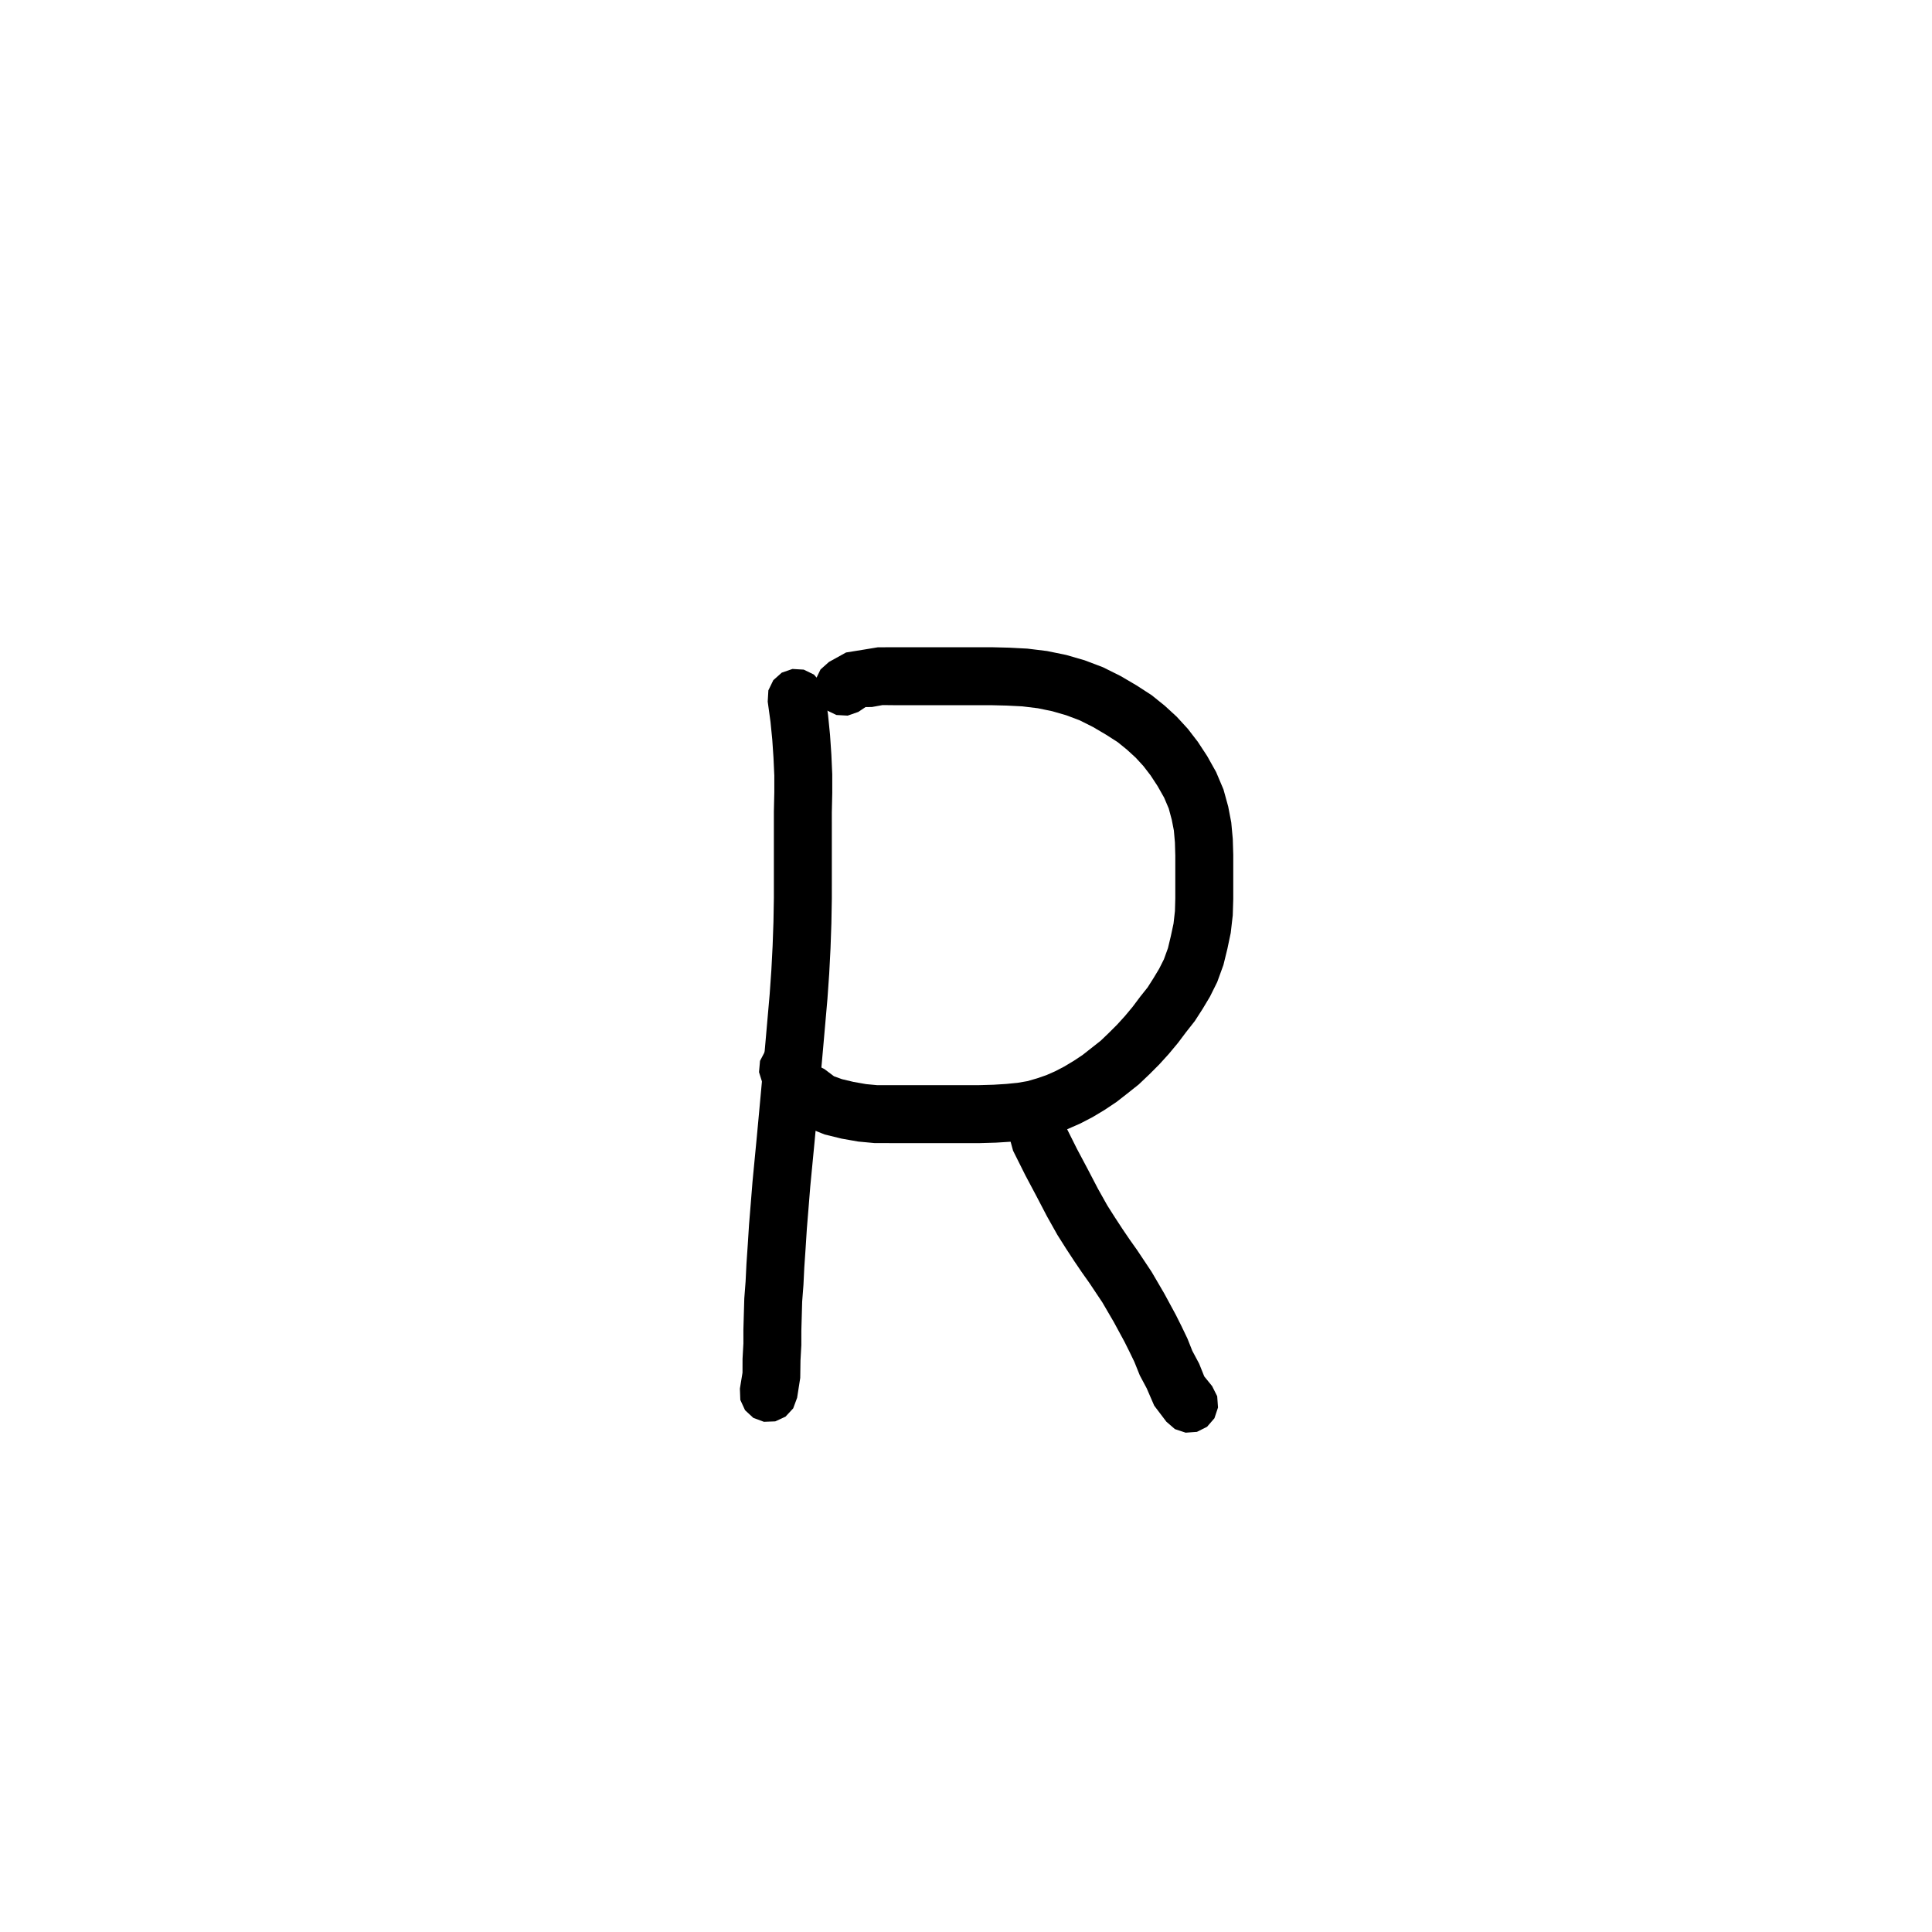
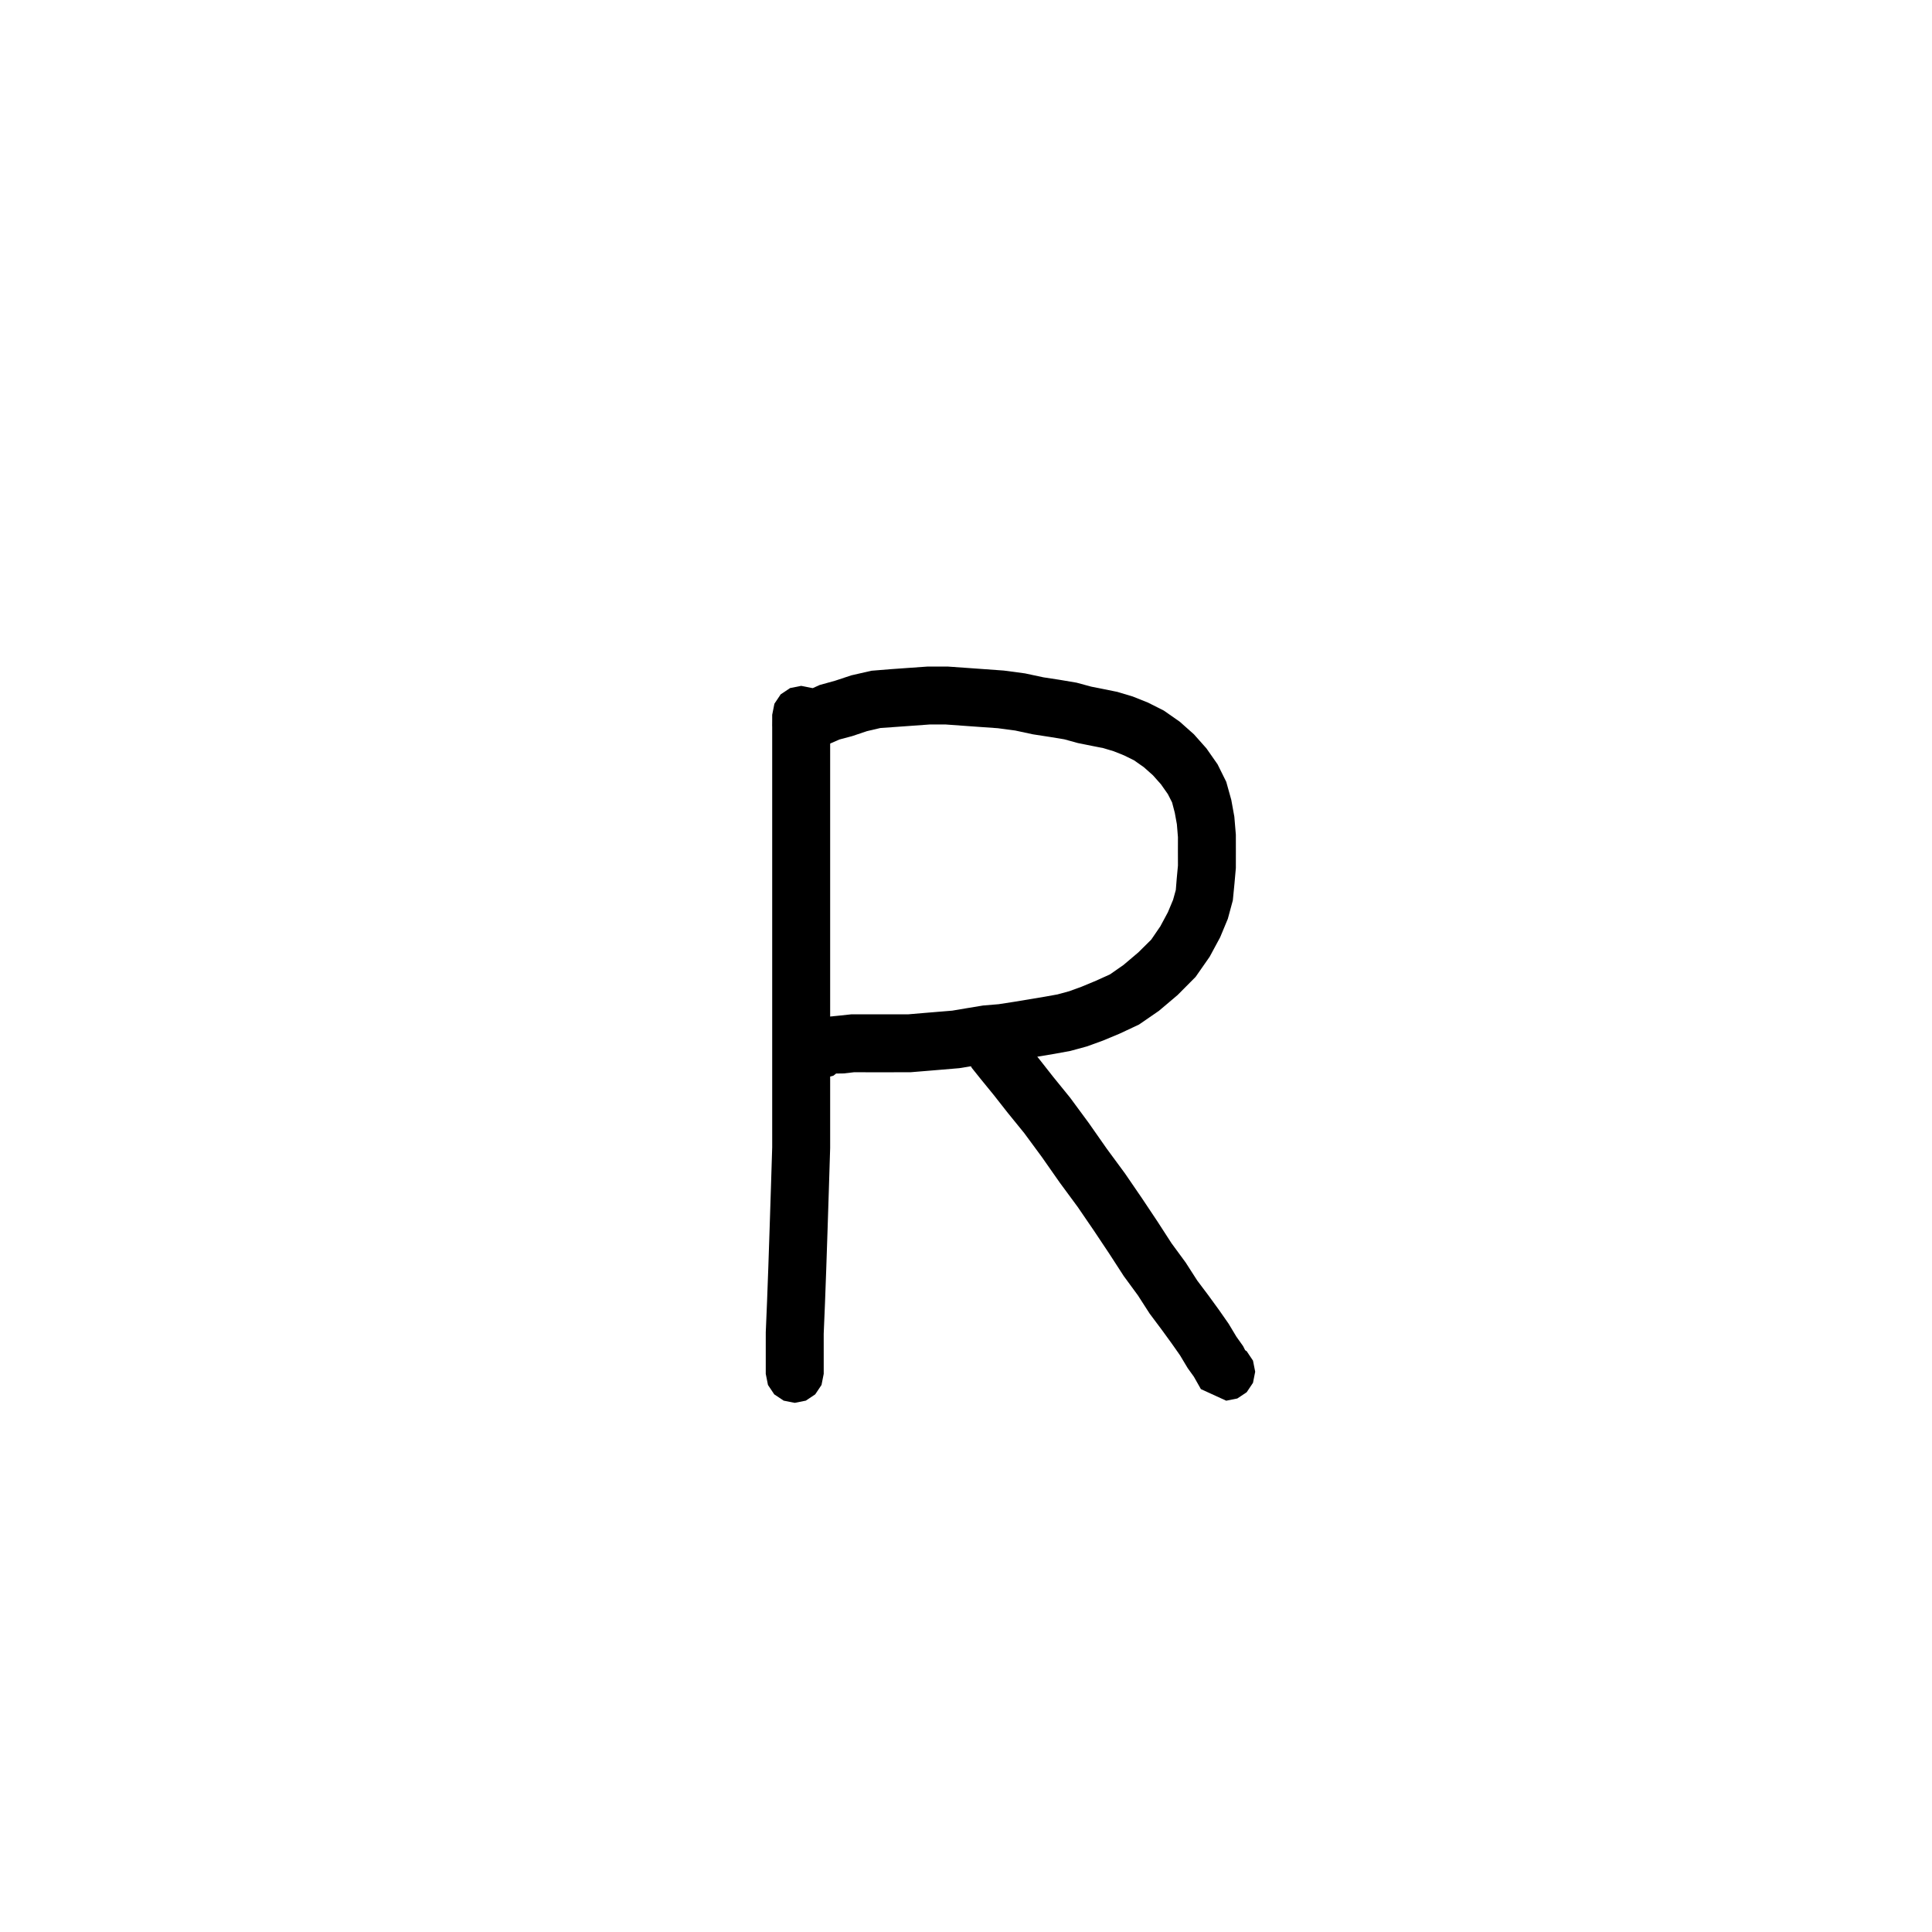
<svg xmlns="http://www.w3.org/2000/svg" viewBox="0 0 300 300" width="300" height="300">
-   <path d="M 119.209 108.948 L 119.643 112.09 L 119.916 114.842 L 120.107 117.655 L 120.235 120.439 L 120.234 123.014 L 120.167 126.017 L 120.167 129.067 L 120.167 132.333 L 120.167 135.867 L 120.167 139.426 L 120.102 143.148 L 119.971 146.871 L 119.775 150.66 L 119.514 154.379 L 119.184 158.14 L 118.851 161.937 L 118.518 165.663 L 118.185 169.322 L 117.853 172.918 L 117.52 176.511 L 117.187 179.969 L 116.851 183.471 L 116.581 186.838 L 116.312 190.139 L 116.11 193.304 L 115.908 196.269 L 115.775 198.986 L 115.573 201.624 L 115.502 204.071 L 115.434 206.467 L 115.435 208.603 L 115.302 210.988 L 115.296 213.153 L 114.89 215.622 L 114.956 217.377 L 115.689 218.973 L 116.976 220.167 L 118.622 220.777 L 120.377 220.711 L 121.973 219.978 L 123.166 218.691 L 123.777 217.044 L 124.26 213.958 L 124.298 211.278 L 124.431 208.864 L 124.433 206.6 L 124.498 204.329 L 124.56 202.11 L 124.758 199.547 L 124.892 196.798 L 125.09 193.896 L 125.288 190.794 L 125.552 187.562 L 125.816 184.262 L 126.146 180.831 L 126.48 177.356 L 126.814 173.748 L 127.148 170.144 L 127.482 166.47 L 127.816 162.73 L 128.149 158.927 L 128.486 155.087 L 128.758 151.207 L 128.962 147.262 L 129.098 143.385 L 129.166 139.507 L 129.167 135.867 L 129.167 132.333 L 129.167 129.067 L 129.166 126.117 L 129.233 123.119 L 129.232 120.227 L 129.093 117.145 L 128.884 114.092 L 128.579 111.021 L 128.124 107.718 L 127.55 106.059 L 126.384 104.746 L 124.805 103.98 L 123.052 103.876 L 121.393 104.45 L 120.08 105.616 L 119.313 107.195 Z" fill="black" fill-rule="nonzero" />
-   <path d="M 133.282 110.545 L 134.402 109.793 L 135.388 109.785 L 137.047 109.484 L 138.667 109.5 L 140.933 109.5 L 143.333 109.5 L 146 109.5 L 148.533 109.5 L 151.2 109.5 L 153.81 109.5 L 156.363 109.563 L 158.741 109.683 L 161.145 109.975 L 163.389 110.436 L 165.577 111.069 L 167.66 111.855 L 169.72 112.888 L 171.775 114.099 L 173.572 115.253 L 174.999 116.412 L 176.351 117.649 L 177.554 118.961 L 178.663 120.403 L 179.752 122.067 L 180.763 123.854 L 181.484 125.548 L 181.952 127.294 L 182.277 128.96 L 182.441 130.802 L 182.5 132.865 L 182.5 135.133 L 182.5 137.333 L 182.5 139.466 L 182.445 141.475 L 182.224 143.415 L 181.812 145.336 L 181.36 147.228 L 180.727 148.969 L 179.986 150.44 L 179.109 151.895 L 178.205 153.318 L 177.036 154.786 L 175.872 156.34 L 174.671 157.781 L 173.477 159.095 L 172.189 160.381 L 170.914 161.604 L 169.483 162.731 L 168.096 163.821 L 166.727 164.73 L 165.268 165.607 L 163.853 166.343 L 162.49 166.944 L 161.049 167.441 L 159.533 167.879 L 157.995 168.141 L 156.238 168.315 L 154.265 168.438 L 152.069 168.5 L 149.8 168.5 L 147.467 168.5 L 145 168.5 L 142.6 168.5 L 140.333 168.5 L 138.133 168.5 L 136.211 168.505 L 134.475 168.341 L 132.52 167.995 L 130.742 167.572 L 129.502 167.124 L 128.018 166.006 L 127.119 165.557 L 126.284 163.845 L 125.159 162.497 L 123.603 161.683 L 121.854 161.526 L 120.178 162.049 L 118.831 163.175 L 118.016 164.73 L 117.859 166.479 L 118.383 168.155 L 120.215 171.331 L 122.782 173.327 L 125.165 175.01 L 128.058 176.162 L 130.68 176.805 L 133.259 177.259 L 135.789 177.495 L 138.133 177.5 L 140.333 177.5 L 142.6 177.5 L 145 177.5 L 147.467 177.5 L 149.8 177.5 L 152.198 177.5 L 154.668 177.429 L 156.962 177.285 L 159.205 177.059 L 161.534 176.654 L 163.751 176.026 L 165.776 175.323 L 167.747 174.457 L 169.665 173.46 L 171.539 172.336 L 173.371 171.113 L 175.05 169.802 L 176.819 168.396 L 178.478 166.819 L 179.99 165.305 L 181.462 163.686 L 182.928 161.927 L 184.164 160.281 L 185.528 158.549 L 186.758 156.638 L 187.881 154.76 L 189.006 152.498 L 189.973 149.838 L 190.588 147.331 L 191.109 144.852 L 191.422 142.125 L 191.5 139.6 L 191.5 137.333 L 191.5 135.133 L 191.5 132.735 L 191.425 130.265 L 191.189 127.707 L 190.715 125.24 L 189.983 122.586 L 188.837 119.879 L 187.448 117.4 L 186.004 115.197 L 184.446 113.172 L 182.715 111.285 L 180.868 109.588 L 178.828 107.947 L 176.492 106.434 L 174.014 104.978 L 171.273 103.612 L 168.423 102.531 L 165.545 101.698 L 162.588 101.092 L 159.526 100.717 L 156.704 100.57 L 153.923 100.5 L 151.2 100.5 L 148.533 100.5 L 146 100.5 L 143.333 100.5 L 140.933 100.5 L 138.667 100.5 L 136.287 100.516 L 134.079 100.881 L 131.375 101.318 L 128.718 102.788 L 127.408 103.956 L 126.644 105.537 L 126.543 107.29 L 127.121 108.948 L 128.29 110.259 L 129.871 111.023 L 131.624 111.123 Z" fill="black" fill-rule="nonzero" />
-   <path d="M 157.308 178.679 L 159.22 182.503 L 160.952 185.763 L 162.574 188.872 L 164.194 191.758 L 165.55 193.903 L 166.856 195.896 L 168.036 197.632 L 169.158 199.216 L 170.189 200.763 L 171.184 202.252 L 172.046 203.734 L 172.945 205.273 L 173.777 206.81 L 174.609 208.345 L 175.359 209.847 L 176.146 211.474 L 176.989 213.57 L 178.064 215.587 L 179.226 218.271 L 181.115 220.763 L 182.442 221.912 L 184.109 222.465 L 185.86 222.339 L 187.429 221.552 L 188.578 220.224 L 189.132 218.558 L 189.006 216.807 L 188.219 215.237 L 186.996 213.729 L 186.203 211.747 L 185.144 209.764 L 184.388 207.859 L 183.441 205.886 L 182.591 204.188 L 181.69 202.523 L 180.789 200.86 L 179.82 199.199 L 178.816 197.482 L 177.678 195.771 L 176.575 194.117 L 175.43 192.501 L 174.344 190.904 L 173.117 189.03 L 171.94 187.176 L 170.493 184.594 L 168.915 181.57 L 167.224 178.386 L 165.358 174.654 L 164.282 173.267 L 162.756 172.398 L 161.014 172.178 L 159.321 172.642 L 157.934 173.718 L 157.064 175.244 L 156.845 176.986 Z" fill="black" fill-rule="nonzero" />
+   <path d="M 119.906 111 L 119.906 113 L 119.906 115.8 L 119.906 119.2 L 119.906 123.2 L 119.906 127.8 L 119.906 132.6 L 119.906 137.6 L 119.906 142.6 L 119.906 147.8 L 119.906 153.2 L 119.906 159.2 L 119.906 165.4 L 119.906 171.8 L 119.907 178.13 L 119.709 184.457 L 119.509 190.653 L 119.309 196.642 L 119.11 202.024 L 118.908 206.888 L 118.906 210.2 L 118.906 213.333 L 119.249 215.055 L 120.224 216.515 L 121.684 217.491 L 123.406 217.833 L 125.128 217.491 L 126.588 216.515 L 127.564 215.055 L 127.906 213.333 L 127.906 210.2 L 127.905 207.112 L 128.103 202.376 L 128.303 196.958 L 128.504 190.947 L 128.704 184.743 L 128.906 178.27 L 128.906 171.8 L 128.906 165.4 L 128.906 159.2 L 128.906 153.2 L 128.906 147.8 L 128.906 142.6 L 128.906 137.6 L 128.906 132.6 L 128.906 127.8 L 128.906 123.2 L 128.906 119.2 L 128.906 115.8 L 128.906 113 L 128.906 111 L 128.564 109.278 L 127.588 107.818 L 126.128 106.843 L 124.406 106.5 L 122.684 106.843 L 121.224 107.818 L 120.249 109.278 Z M 127.906 213.333 L 127.906 213 L 127.564 211.278 L 126.588 209.818 L 125.128 208.843 L 123.406 208.5 L 121.684 208.843 L 120.224 209.818 L 119.249 211.278 L 118.906 213 L 118.906 213.333 L 119.249 215.055 L 120.224 216.515 L 121.684 217.491 L 123.406 217.833 L 125.128 217.491 L 126.588 216.515 L 127.564 215.055 Z" fill="black" fill-rule="nonzero" />
+   <path d="M 125.146 116.439 L 127.771 115.955 L 130.339 114.831 L 132.316 114.305 L 134.62 113.533 L 136.691 113.048 L 138.939 112.888 L 141.727 112.689 L 144.367 112.497 L 146.846 112.497 L 149.486 112.689 L 152.286 112.889 L 154.943 113.076 L 157.642 113.435 L 160.387 114.025 L 163.095 114.443 L 165.25 114.797 L 167.364 115.378 L 169.524 115.813 L 171.315 116.166 L 172.92 116.647 L 174.56 117.304 L 176.091 118.059 L 177.618 119.132 L 179.024 120.382 L 180.274 121.788 L 181.348 123.315 L 182.001 124.602 L 182.418 126.197 L 182.744 127.982 L 182.91 129.987 L 182.906 132.2 L 182.911 134.405 L 182.725 136.393 L 182.579 138.195 L 182.156 139.722 L 181.349 141.653 L 180.174 143.842 L 178.761 145.906 L 176.76 147.888 L 174.463 149.833 L 172.357 151.302 L 170.194 152.281 L 167.966 153.209 L 166.042 153.912 L 164.209 154.412 L 162.235 154.767 L 159.866 155.161 L 157.495 155.557 L 155.07 155.932 L 152.648 156.135 L 150.066 156.561 L 147.848 156.935 L 145.633 157.116 L 143.233 157.316 L 141.019 157.504 L 138.806 157.5 L 136.606 157.5 L 134.406 157.5 L 132.17 157.506 L 130.199 157.718 L 127.648 157.968 L 125.394 158.975 L 124.007 160.052 L 123.137 161.577 L 122.918 163.319 L 123.381 165.012 L 124.458 166.4 L 125.983 167.269 L 127.725 167.489 L 129.419 167.025 L 129.831 166.699 L 131.014 166.682 L 132.643 166.494 L 134.406 166.5 L 136.606 166.5 L 138.806 166.5 L 141.394 166.496 L 143.98 166.284 L 146.38 166.084 L 148.964 165.865 L 151.546 165.439 L 153.764 165.065 L 156.142 164.868 L 158.917 164.443 L 161.346 164.039 L 163.777 163.633 L 166.204 163.188 L 168.771 162.488 L 171.246 161.591 L 173.819 160.519 L 176.855 159.098 L 179.95 156.967 L 182.853 154.512 L 185.652 151.694 L 187.839 148.558 L 189.463 145.547 L 190.656 142.678 L 191.434 139.805 L 191.688 137.207 L 191.902 134.795 L 191.906 132.2 L 191.902 129.613 L 191.668 126.818 L 191.194 124.203 L 190.411 121.398 L 189.065 118.685 L 187.338 116.212 L 185.388 114.018 L 183.195 112.068 L 180.721 110.341 L 178.253 109.096 L 175.893 108.153 L 173.498 107.434 L 171.289 106.987 L 169.449 106.622 L 167.162 106.003 L 164.517 105.557 L 162.026 105.175 L 159.171 104.565 L 155.869 104.124 L 152.927 103.911 L 150.127 103.711 L 147.167 103.503 L 144.046 103.503 L 141.086 103.711 L 138.274 103.912 L 135.322 104.152 L 132.193 104.867 L 129.696 105.695 L 127.273 106.369 L 125.042 107.379 L 123.666 107.561 L 122.024 108.182 L 120.744 109.384 L 120.022 110.985 L 119.967 112.74 L 120.588 114.382 L 121.791 115.662 L 123.391 116.384 Z" fill="black" fill-rule="nonzero" />
+   <path d="M 150.892 165.811 L 152.242 167.498 L 154.292 170.011 L 156.492 172.811 L 159.043 175.949 L 161.751 179.624 L 164.551 183.624 L 167.338 187.406 L 169.878 191.119 L 172.246 194.671 L 174.498 198.149 L 176.702 201.155 L 178.506 203.961 L 180.387 206.475 L 181.944 208.616 L 183.233 210.452 L 184.428 212.445 L 185.386 213.777 L 186.473 215.7 L 190.406 217.5 L 192.128 217.157 L 193.588 216.182 L 194.564 214.722 L 194.906 213 L 194.564 211.278 L 193.588 209.818 L 192.128 208.843 L 190.406 208.5 L 193.673 210.3 L 193.027 209.023 L 191.984 207.555 L 190.779 205.548 L 189.268 203.384 L 187.625 201.125 L 185.906 198.839 L 184.111 196.045 L 181.914 193.051 L 179.767 189.729 L 177.335 186.081 L 174.675 182.194 L 171.862 178.376 L 169.062 174.376 L 166.169 170.451 L 163.52 167.189 L 161.32 164.389 L 159.237 161.835 L 157.92 160.189 L 156.577 159.058 L 154.903 158.528 L 153.154 158.678 L 151.595 159.486 L 150.464 160.829 L 149.934 162.503 L 150.084 164.252 Z" fill="black" fill-rule="nonzero" />
</svg>
